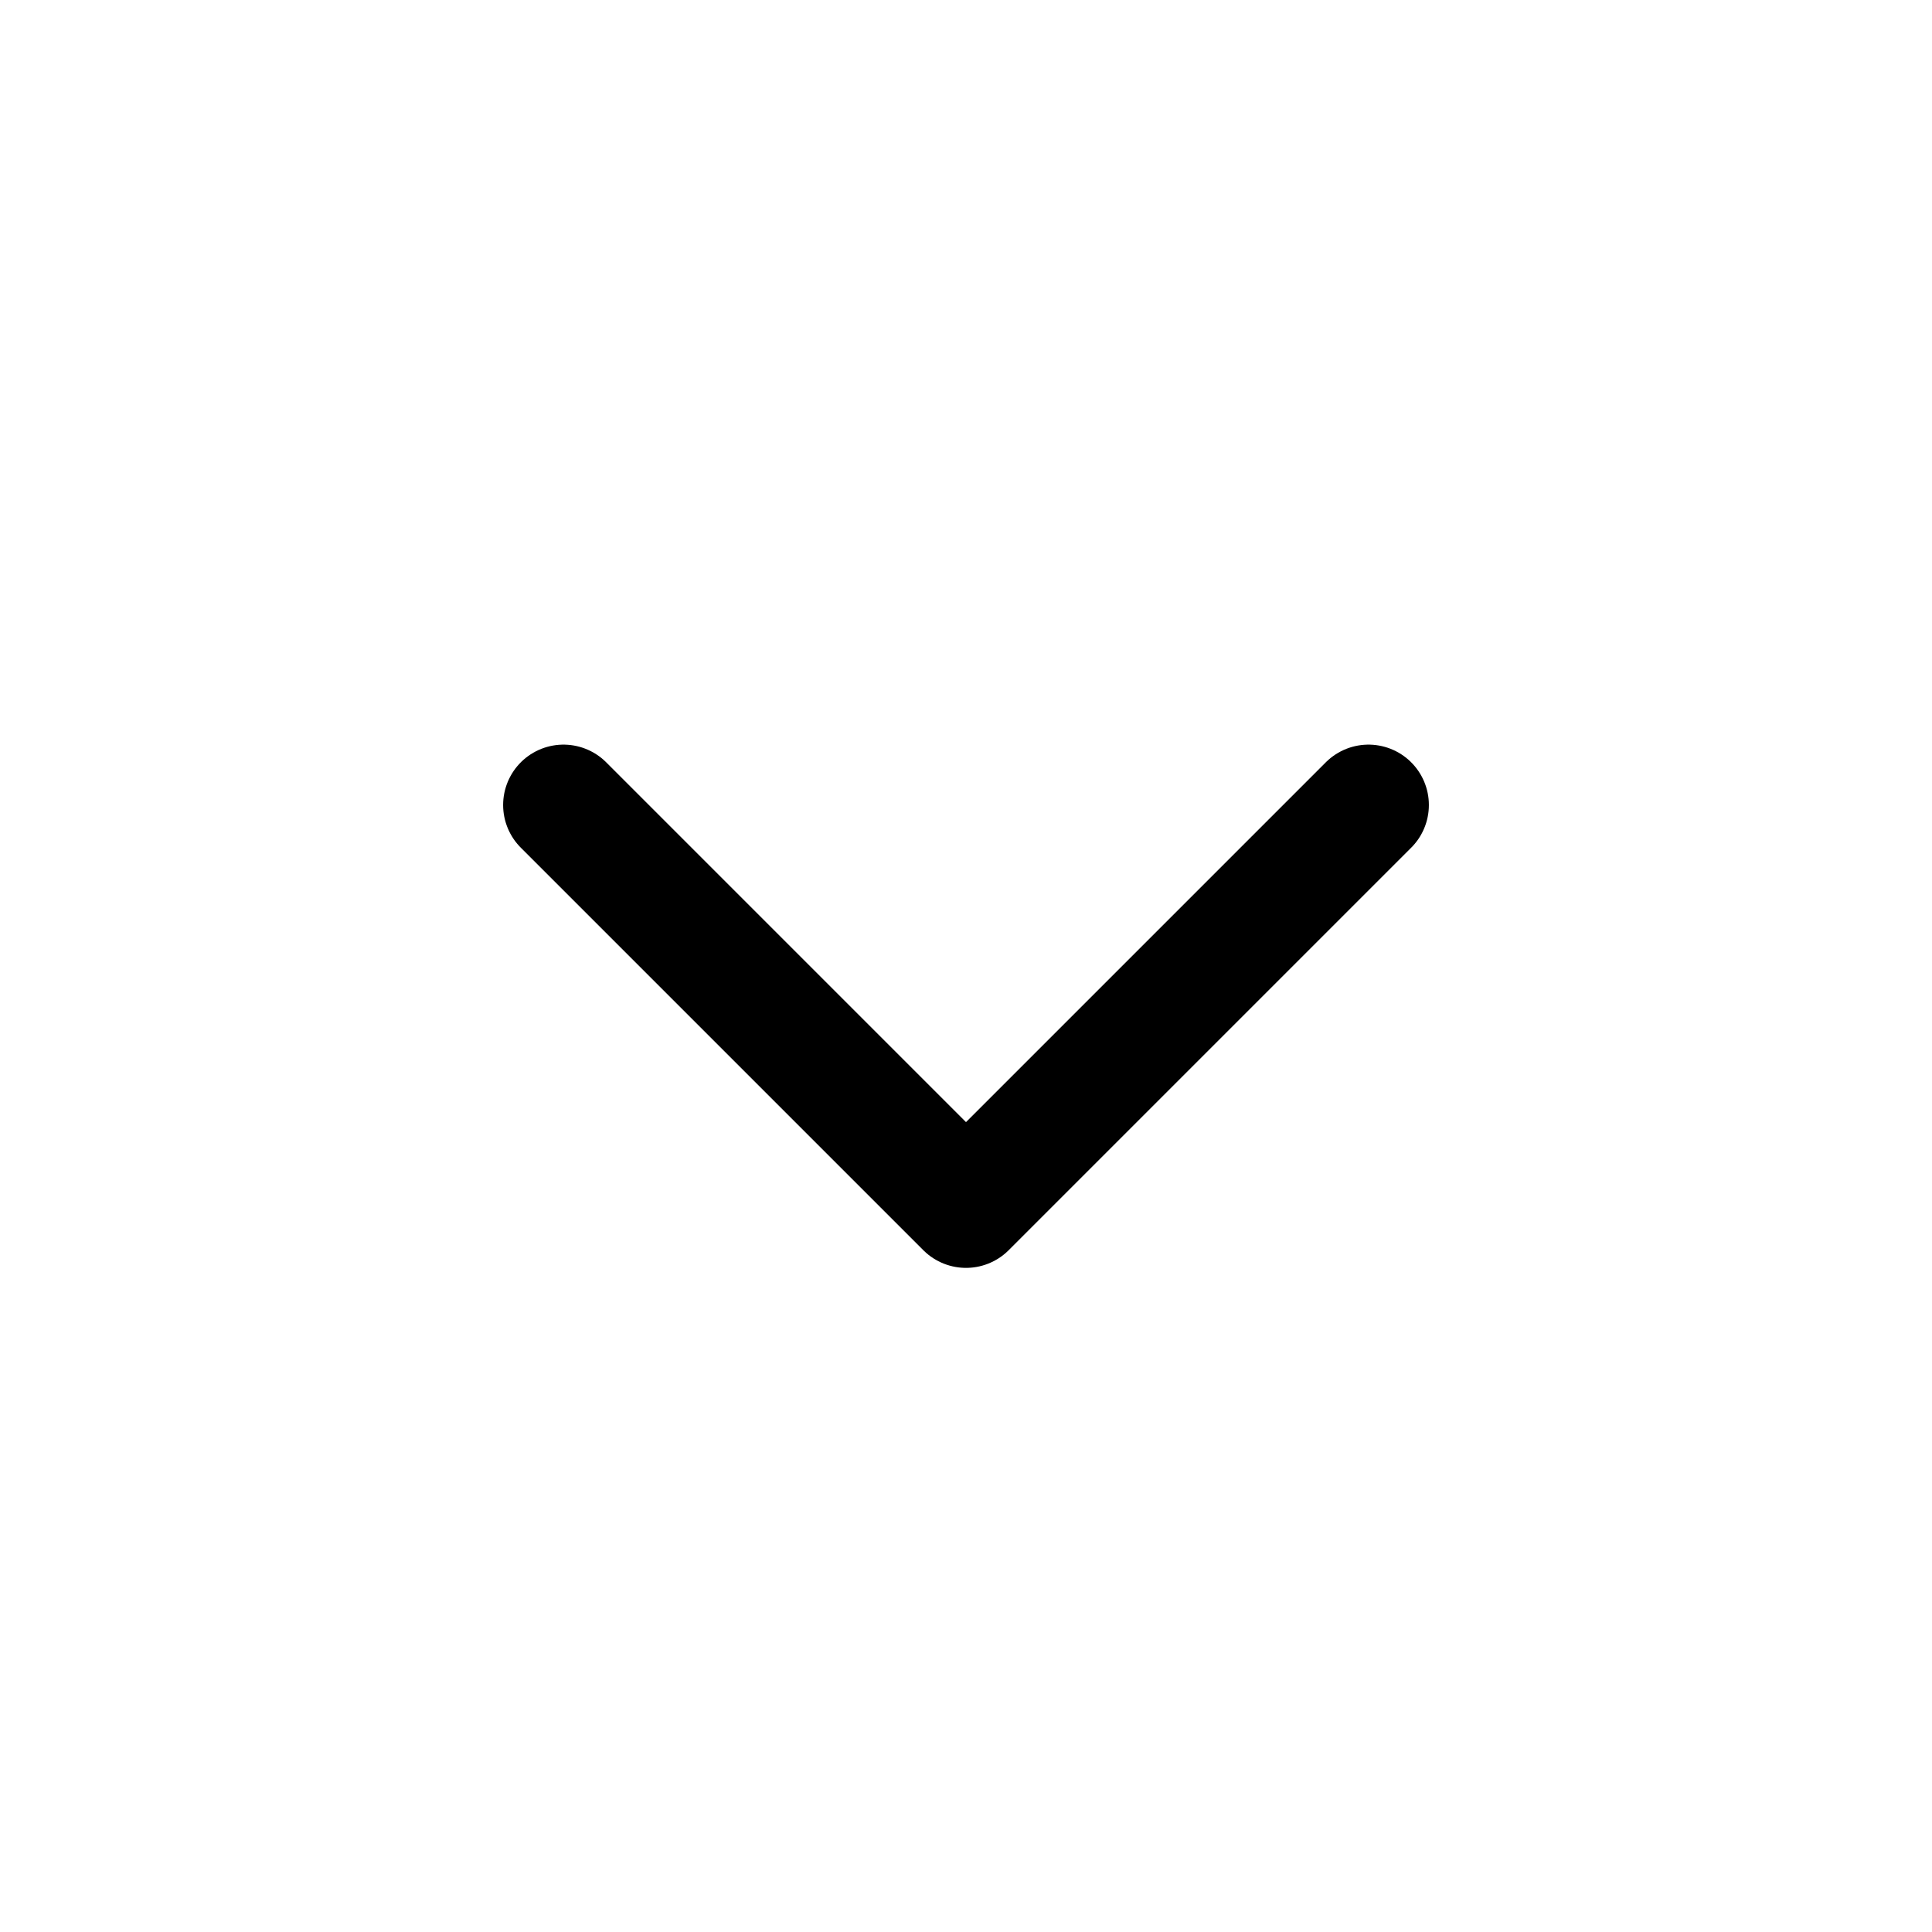
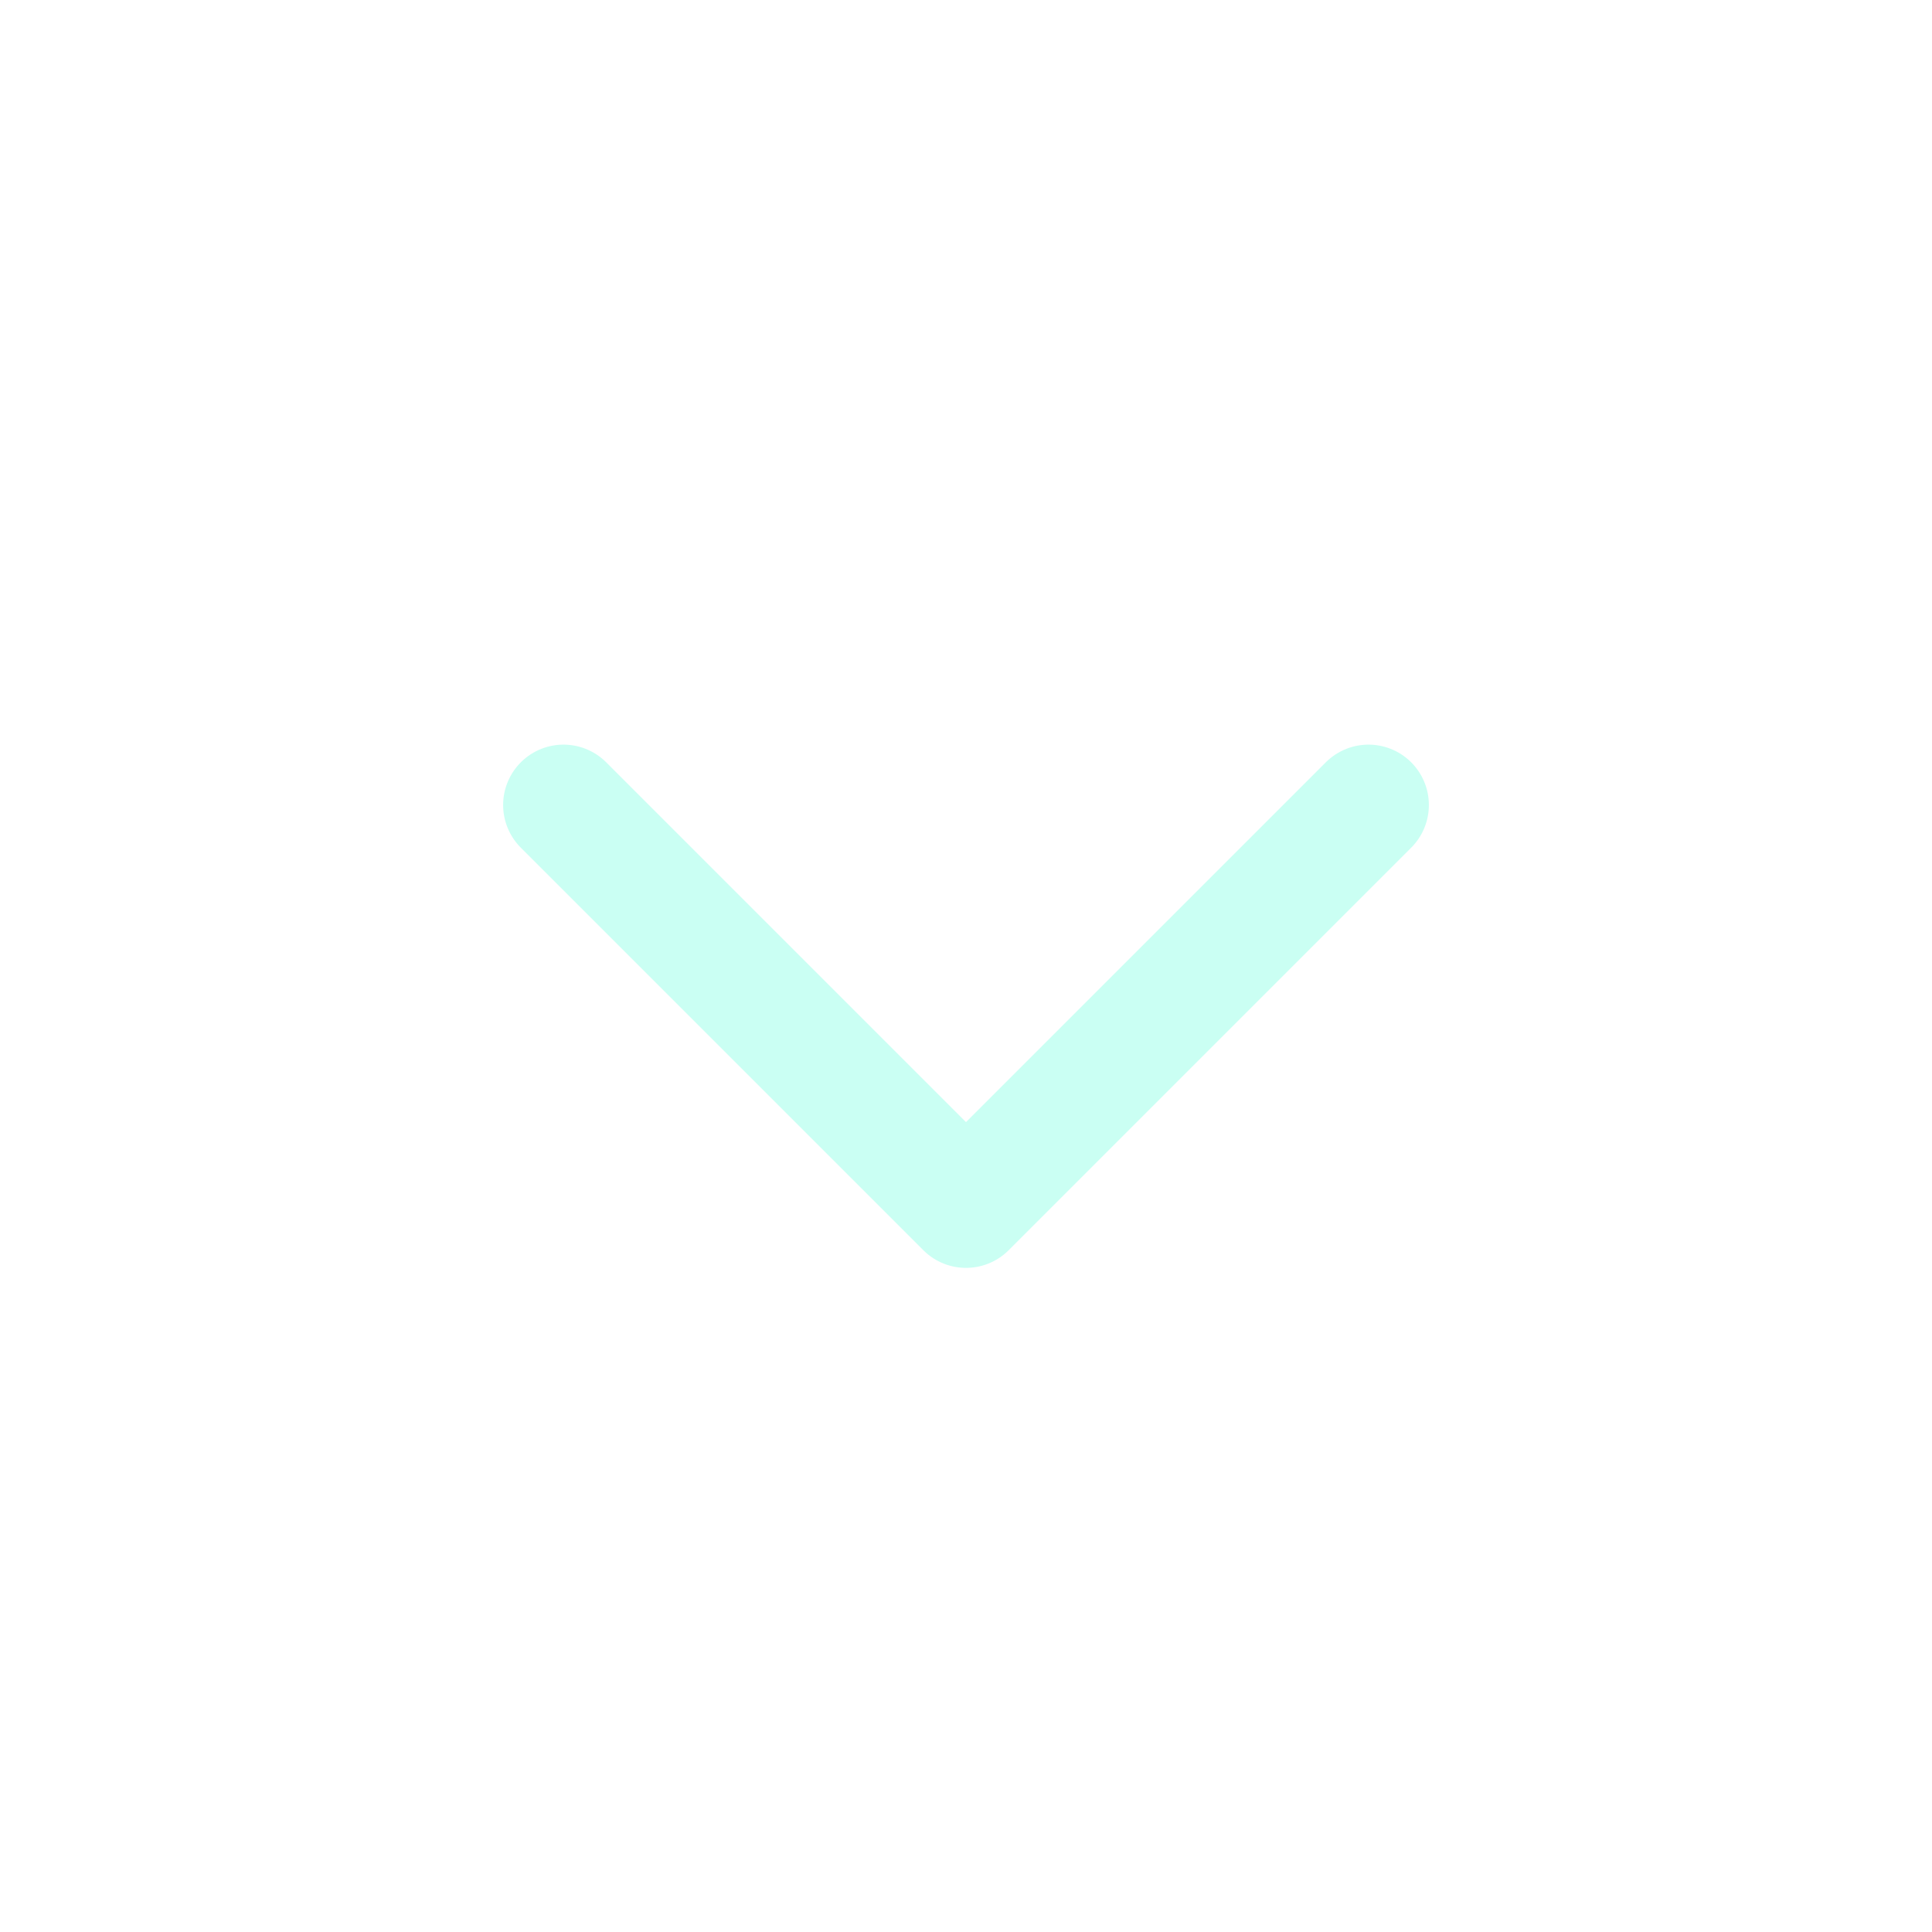
- <svg xmlns="http://www.w3.org/2000/svg" width="800px" height="800px" viewBox="0 0 24 24" fill="none">
-   <path d="M7 10L12 15L17 10" stroke="#000000" stroke-width="1.5" stroke-linecap="round" stroke-linejoin="round" />
+ <svg xmlns="http://www.w3.org/2000/svg" width="800px" height="800px" viewBox="0 0 24 24" fill="none" transform="rotate(0) scale(1, 1)">
+   <path d="M7 10L12 15L17 10" stroke="#cafff3" stroke-width="1.5" stroke-linecap="round" stroke-linejoin="round" />
</svg>
